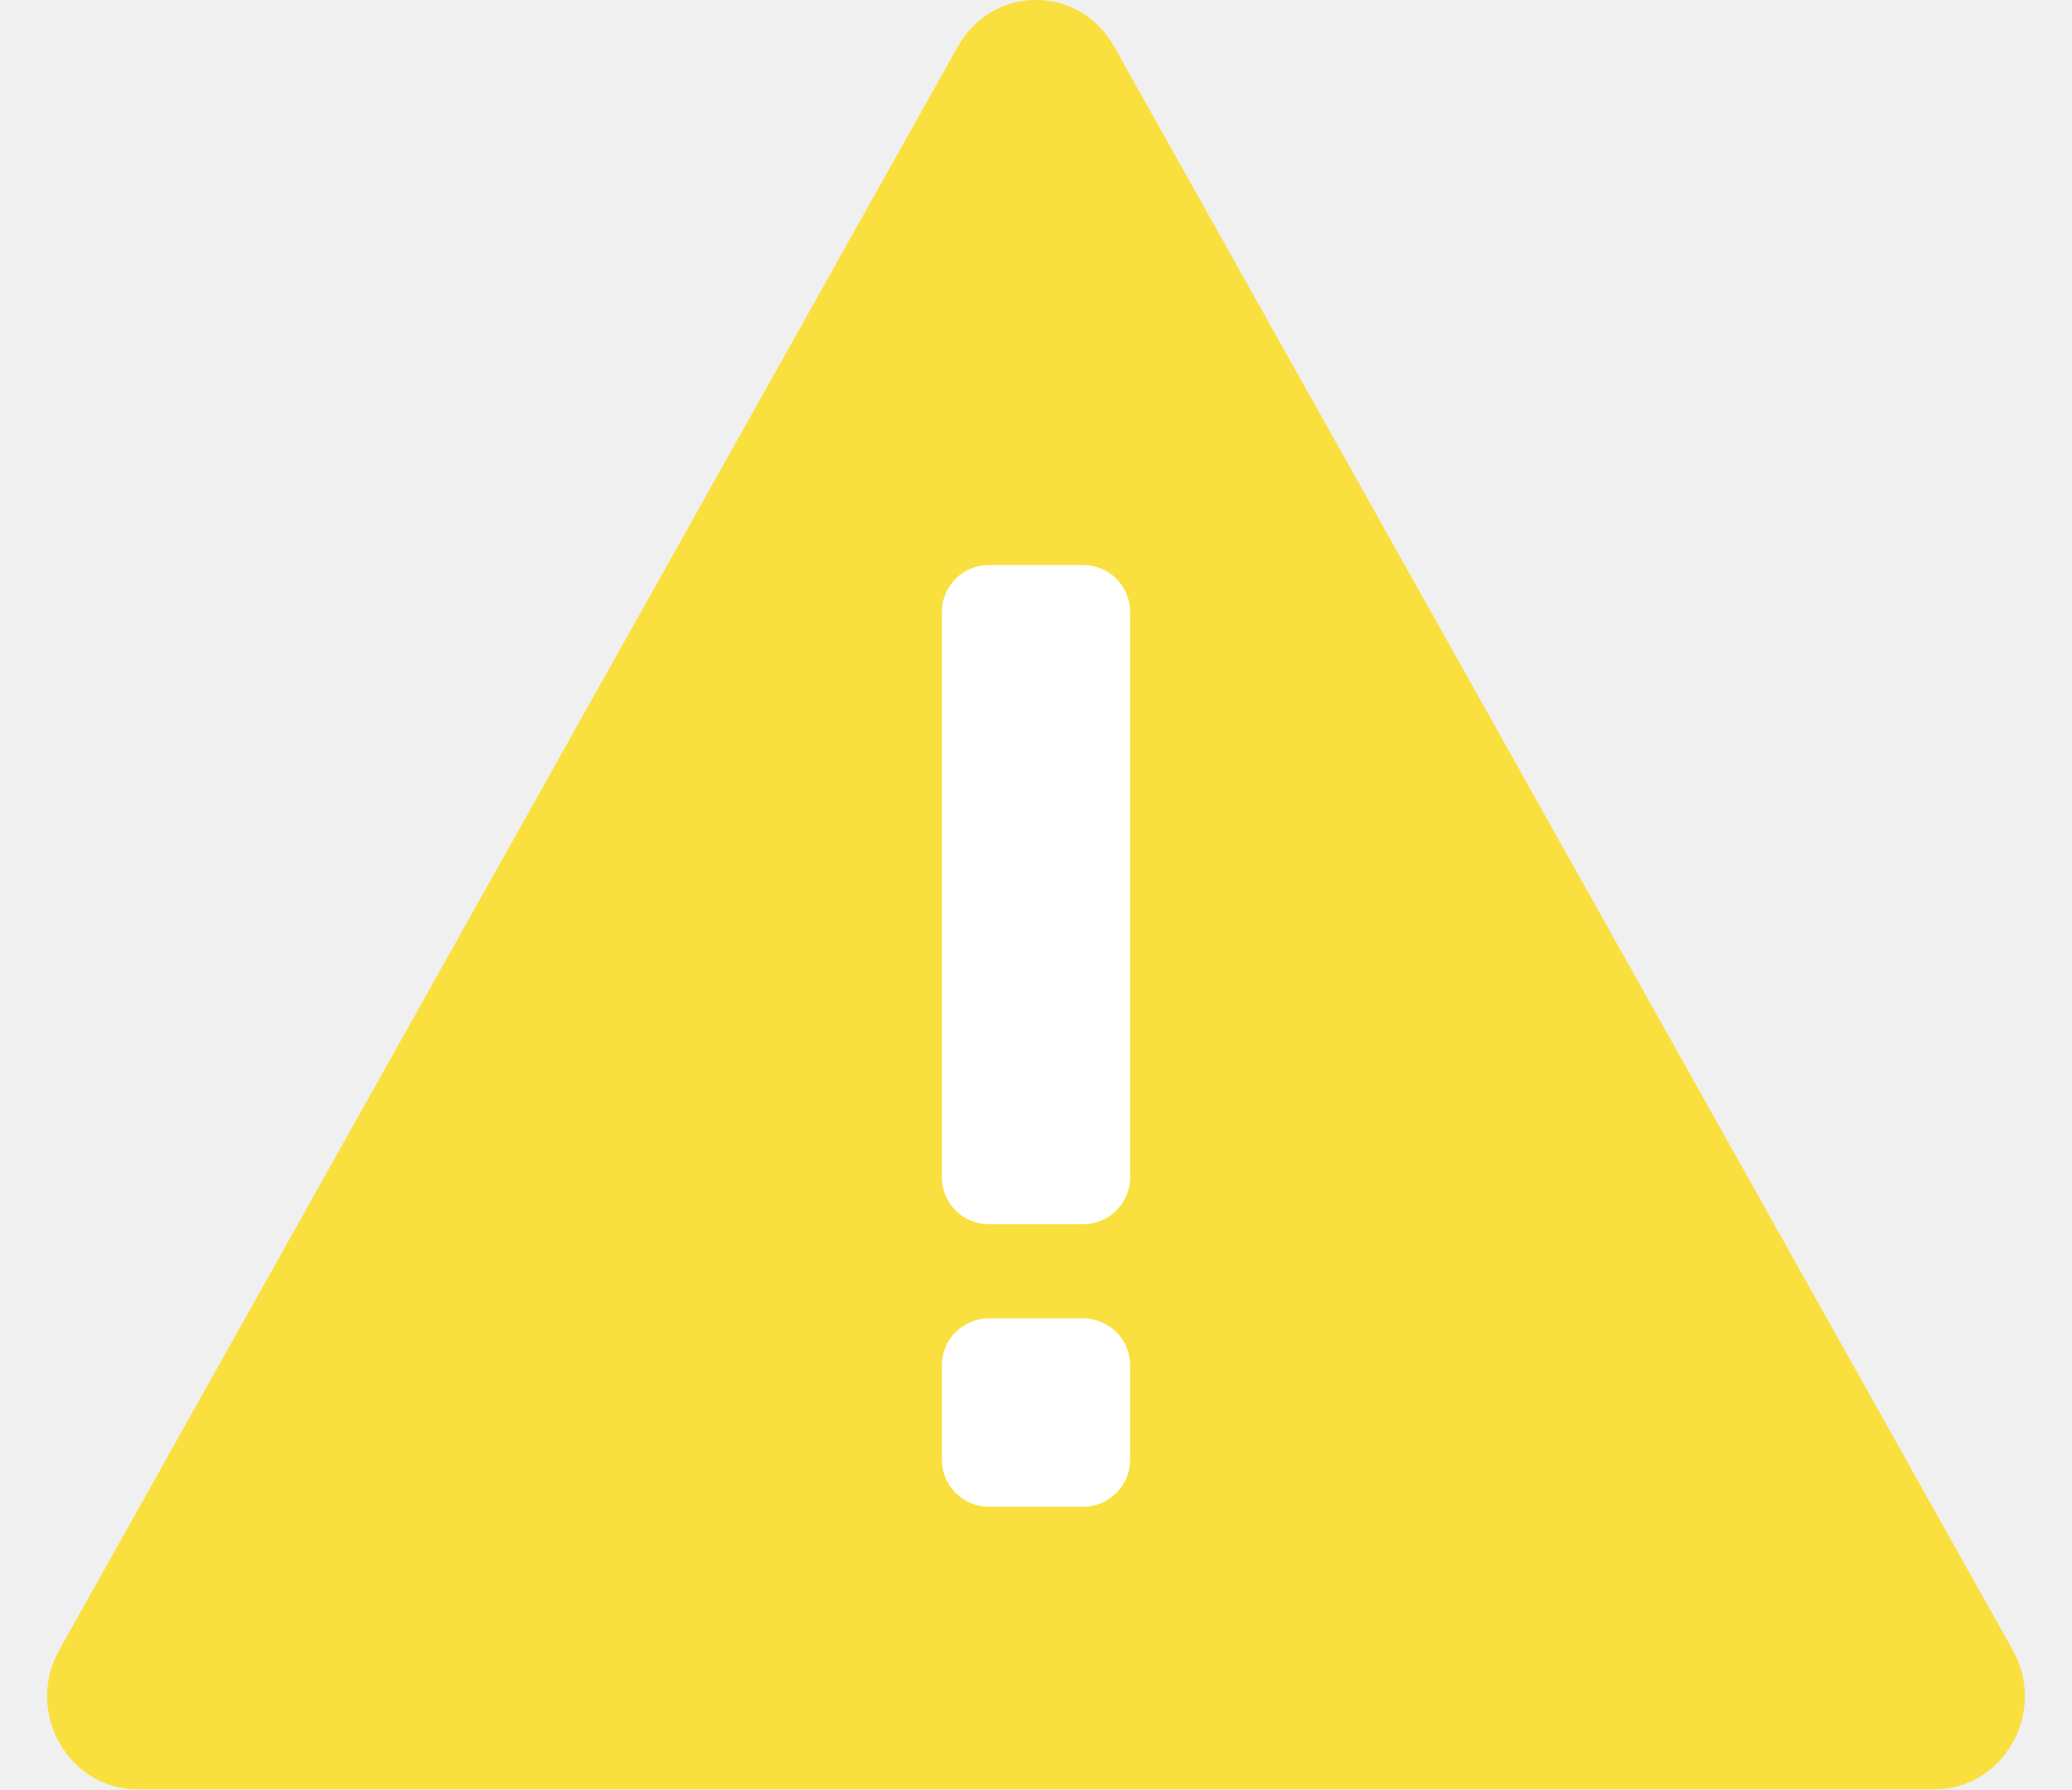
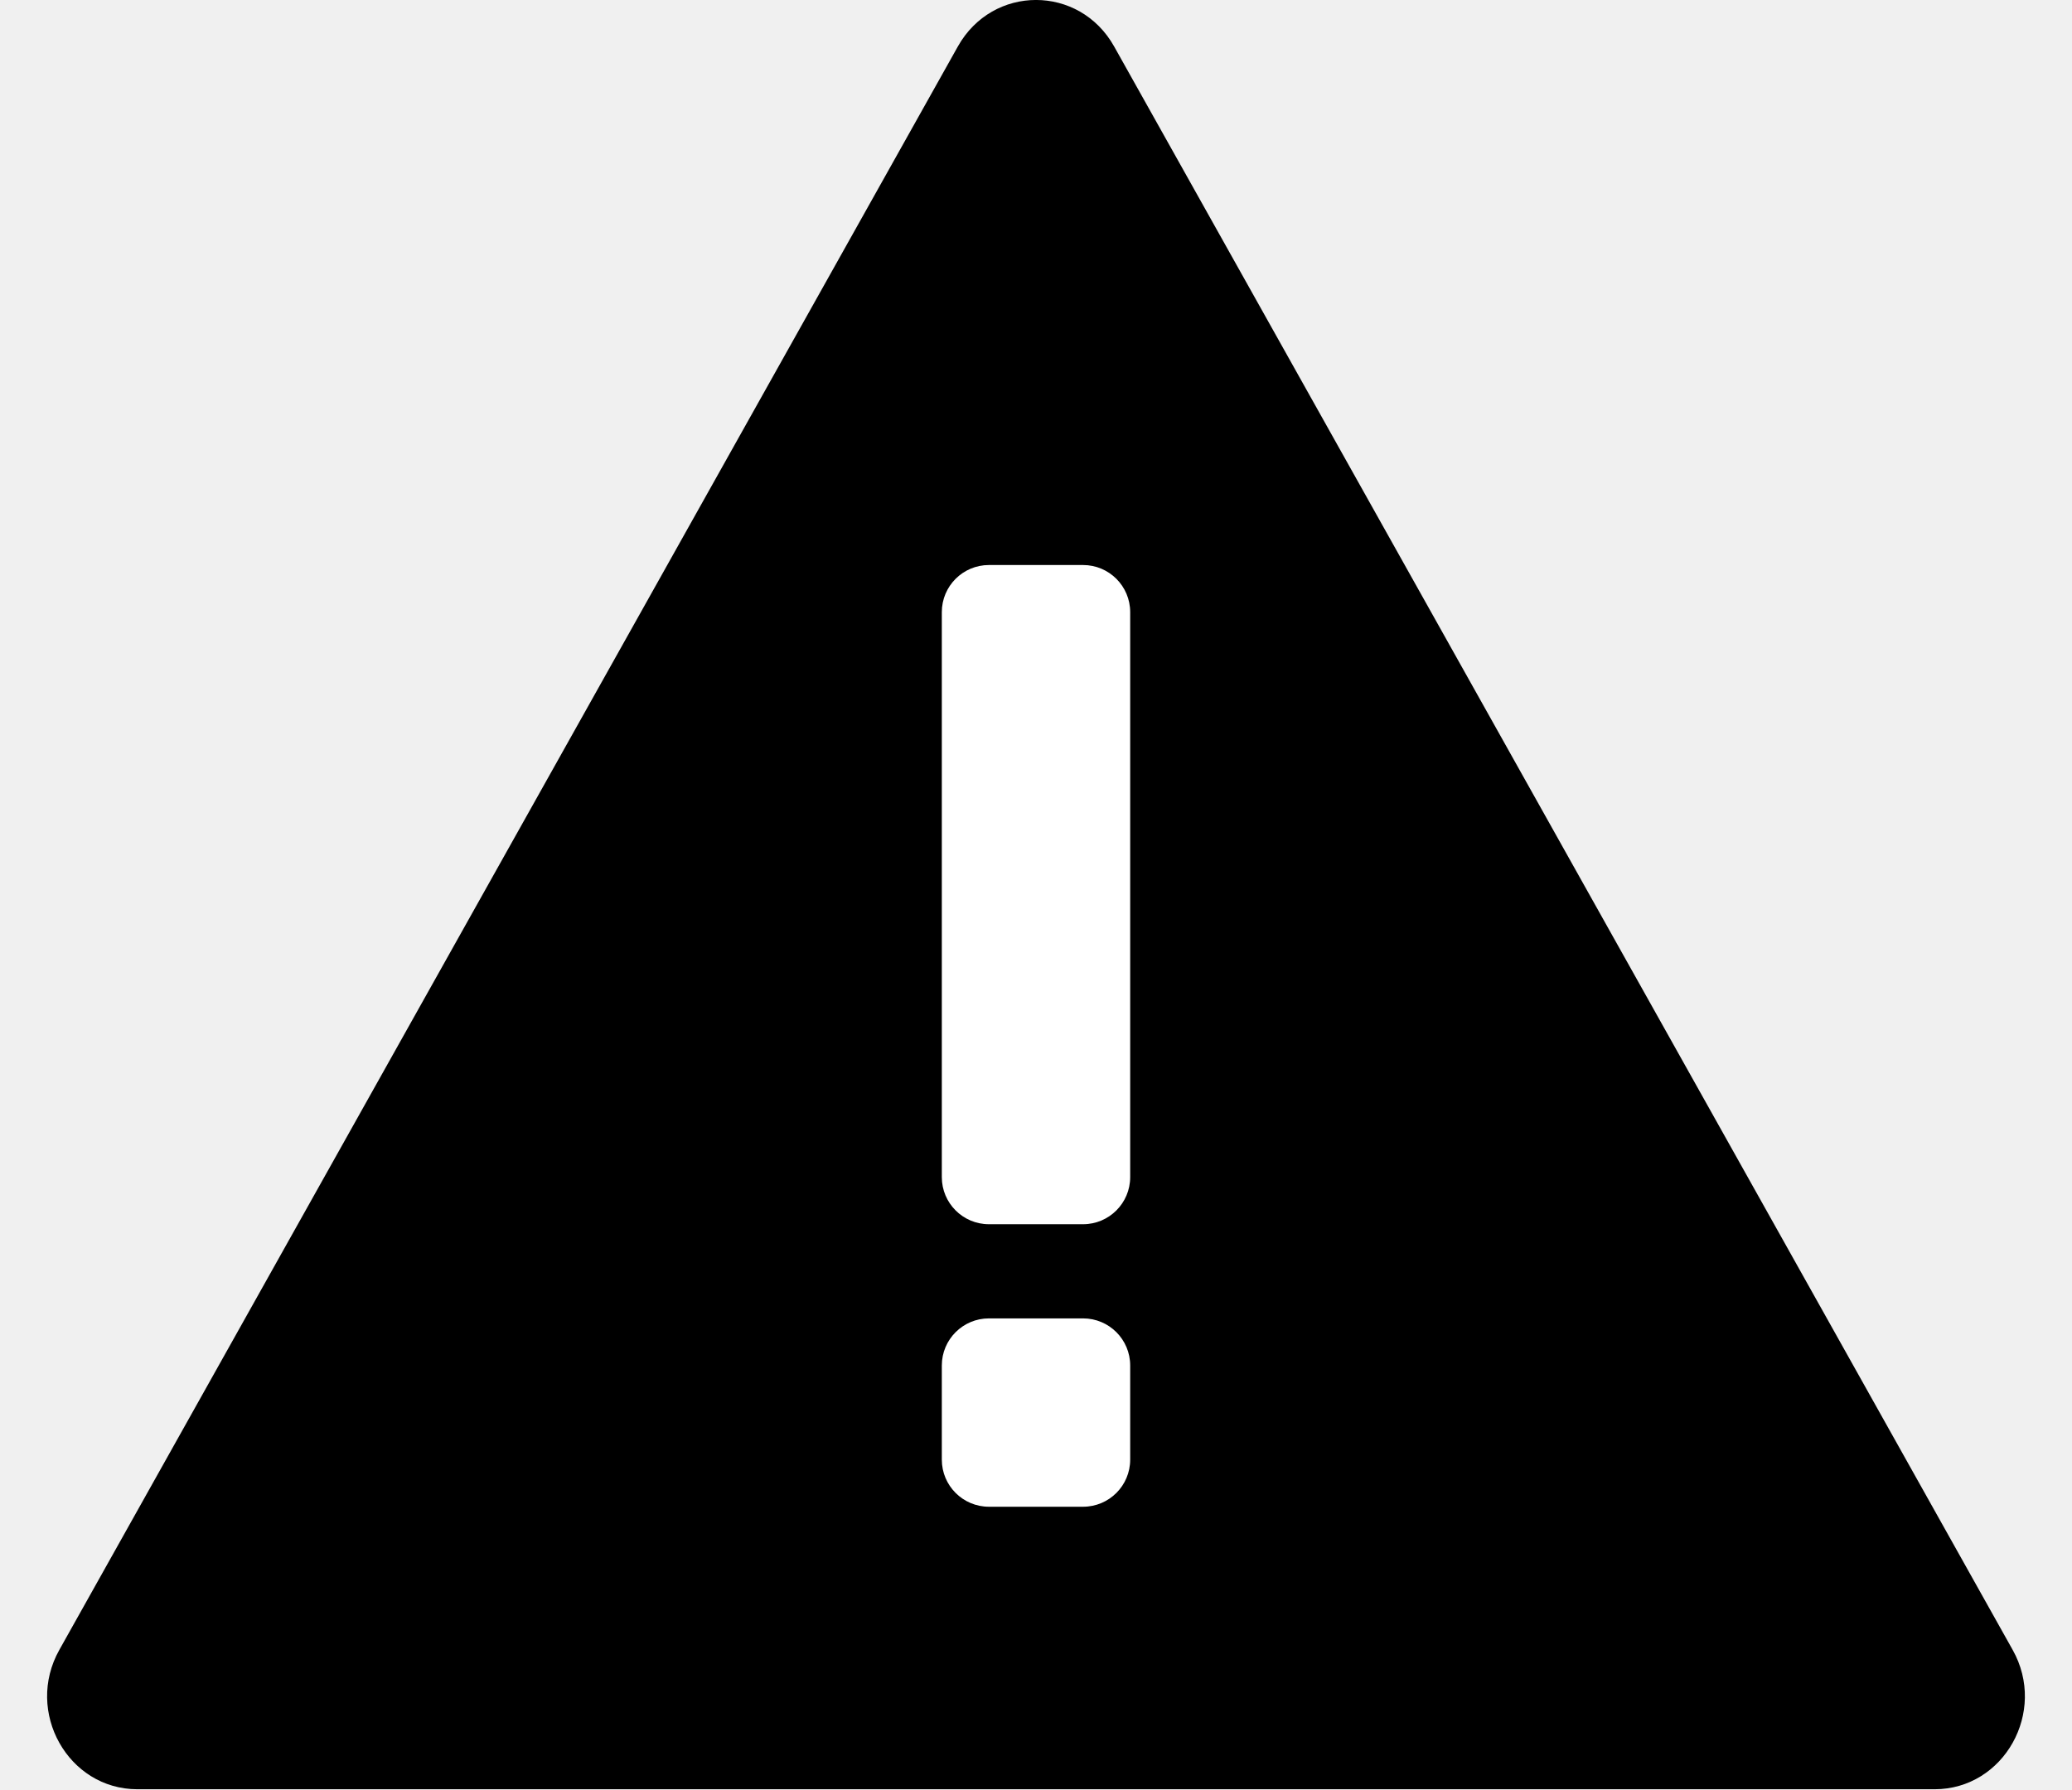
<svg xmlns="http://www.w3.org/2000/svg" width="22" height="19" viewBox="0 0 22 19" fill="none">
  <g id="Vector">
-     <path id="Polygon 6" d="M10.17 0.494C10.539 -0.165 11.461 -0.165 11.83 0.494L21.37 17.52C21.739 18.177 21.278 19 20.541 19H1.459C0.722 19 0.261 18.177 0.63 17.52L10.17 0.494Z" fill="#FAE03E" />
+     <path id="Polygon 6" d="M10.17 0.494C10.539 -0.165 11.461 -0.165 11.83 0.494L21.37 17.52C21.739 18.177 21.278 19 20.541 19H1.459C0.722 19 0.261 18.177 0.63 17.52L10.17 0.494Z" fill="currentColor" />
    <path id="Union" fill-rule="evenodd" clip-rule="evenodd" d="M10.5 6C10.224 6 10 6.224 10 6.5V12.5C10 12.776 10.224 13 10.5 13H11.5C11.776 13 12 12.776 12 12.5V6.5C12 6.224 11.776 6 11.5 6H10.5ZM10.5 14C10.224 14 10 14.224 10 14.5V15.5C10 15.776 10.224 16 10.5 16H11.5C11.776 16 12 15.776 12 15.5V14.5C12 14.224 11.776 14 11.5 14H10.5Z" fill="white" />
  </g>
</svg>
